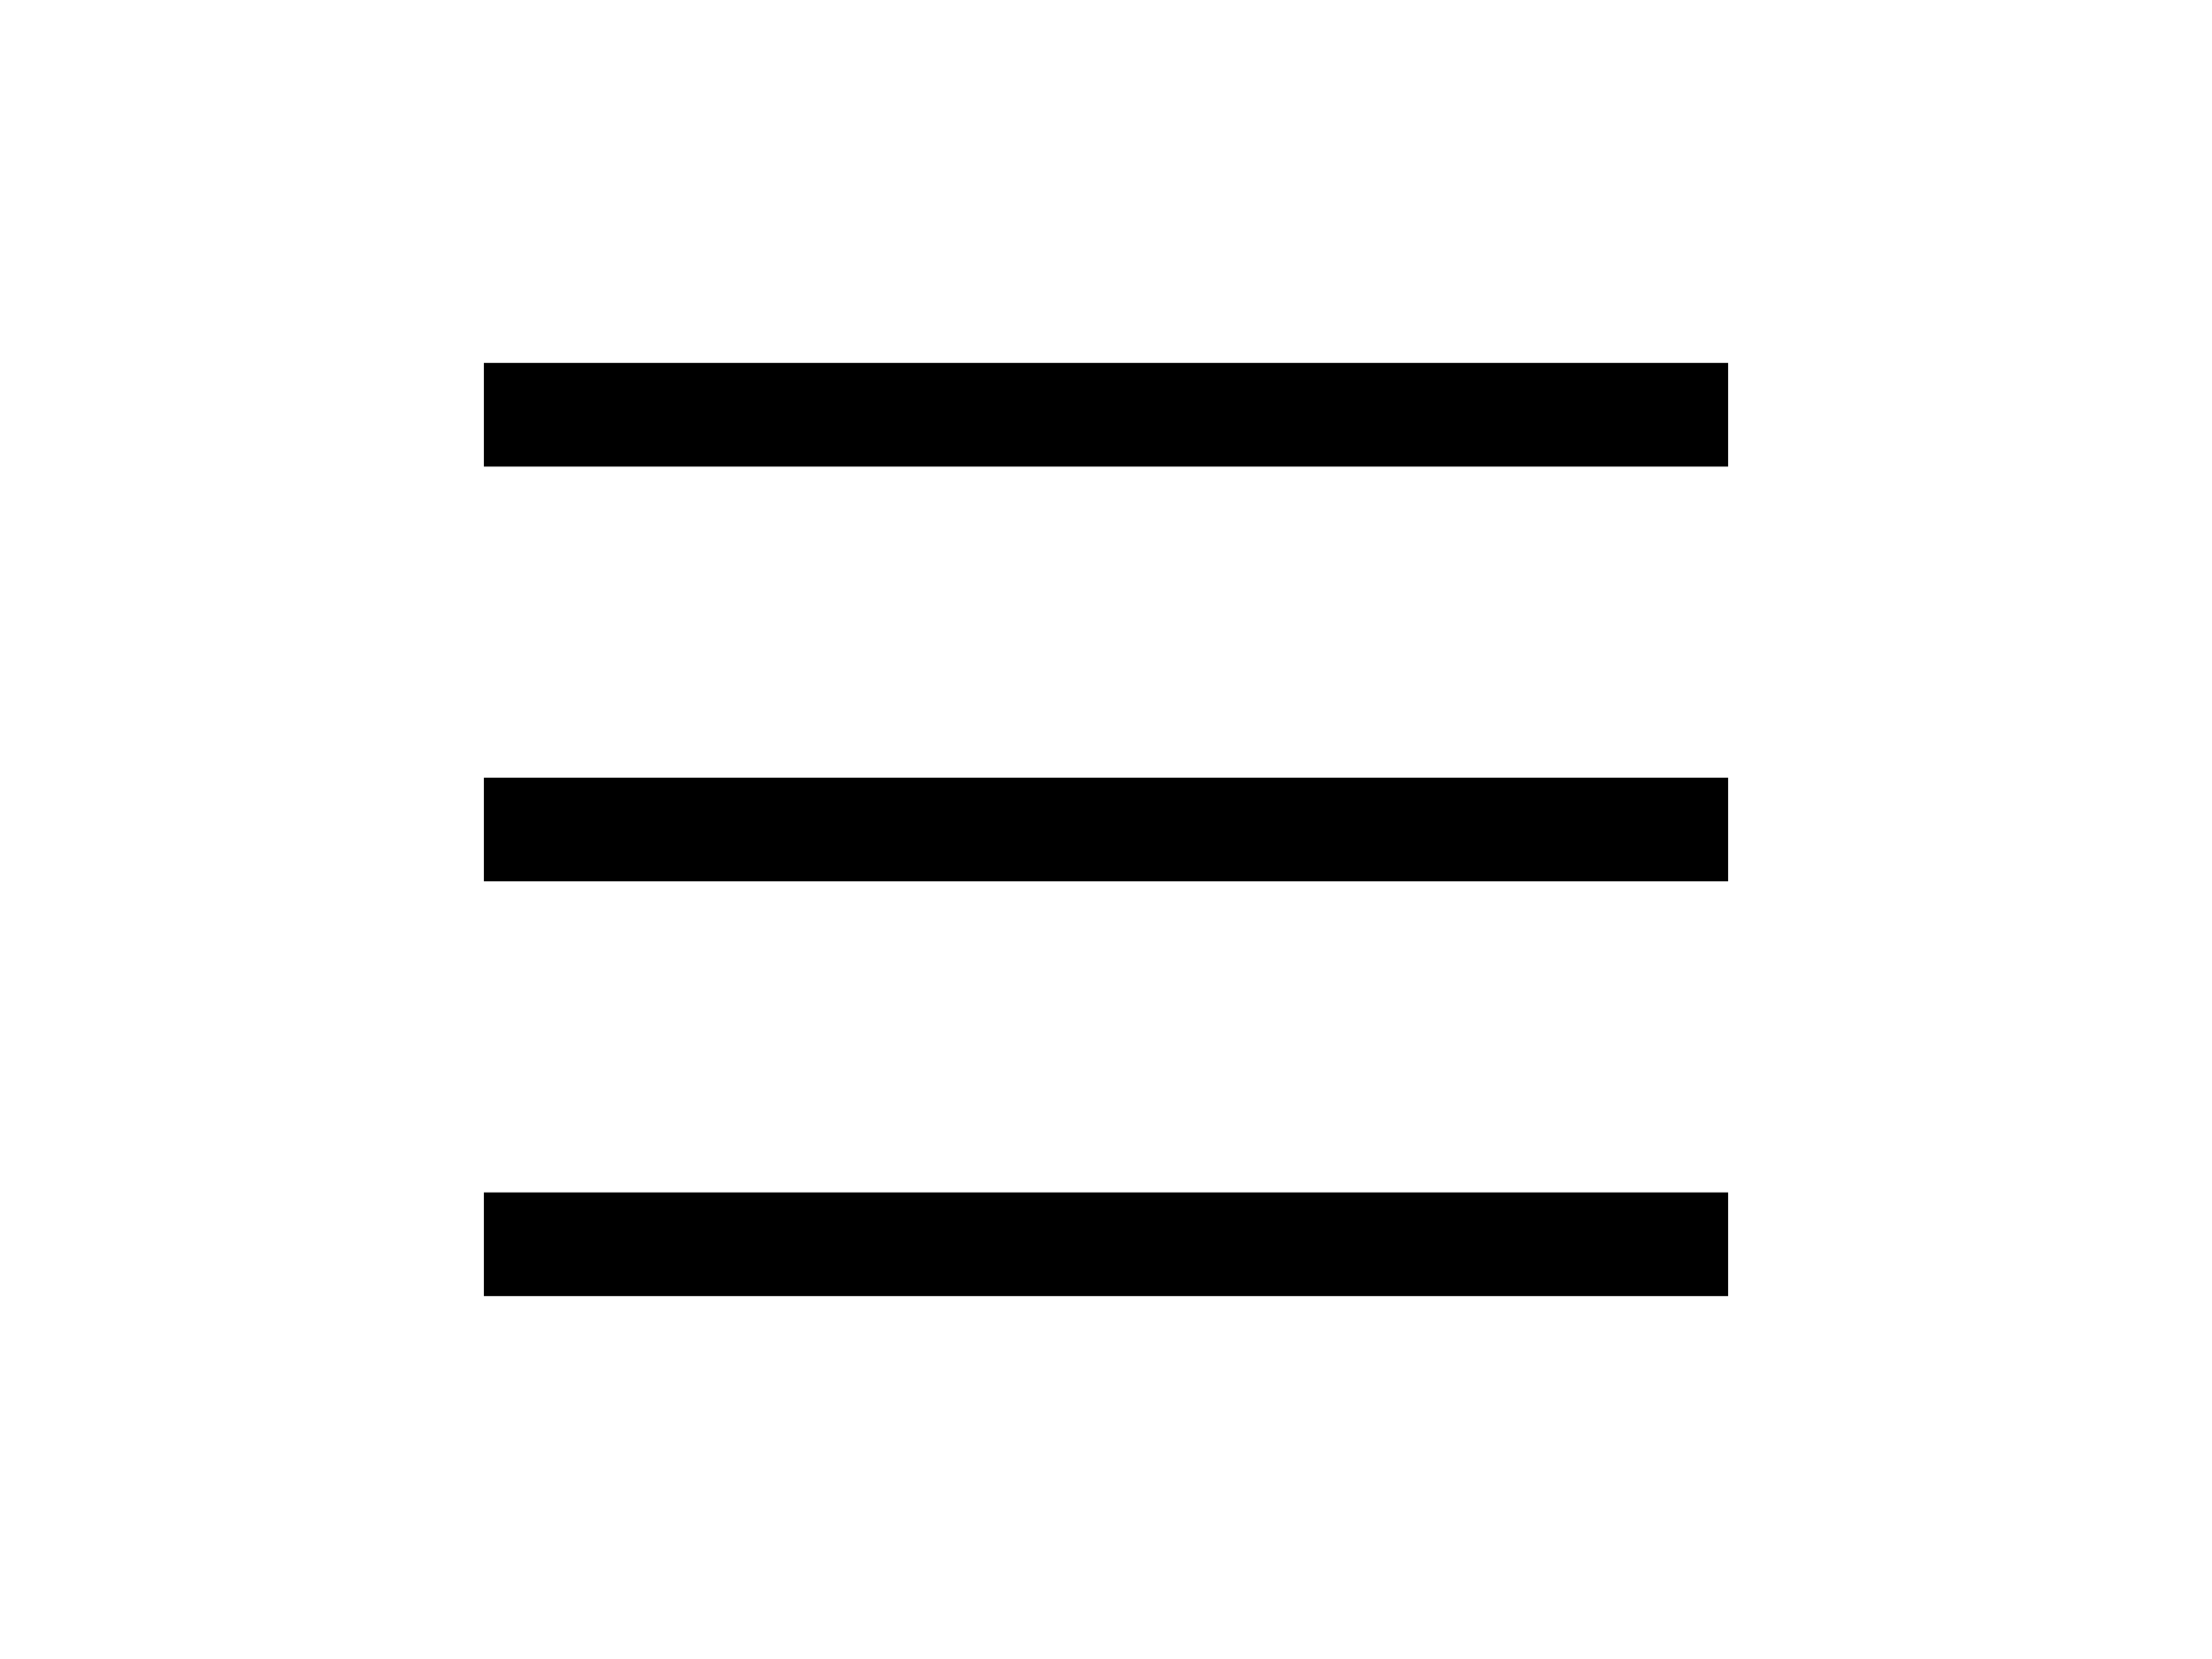
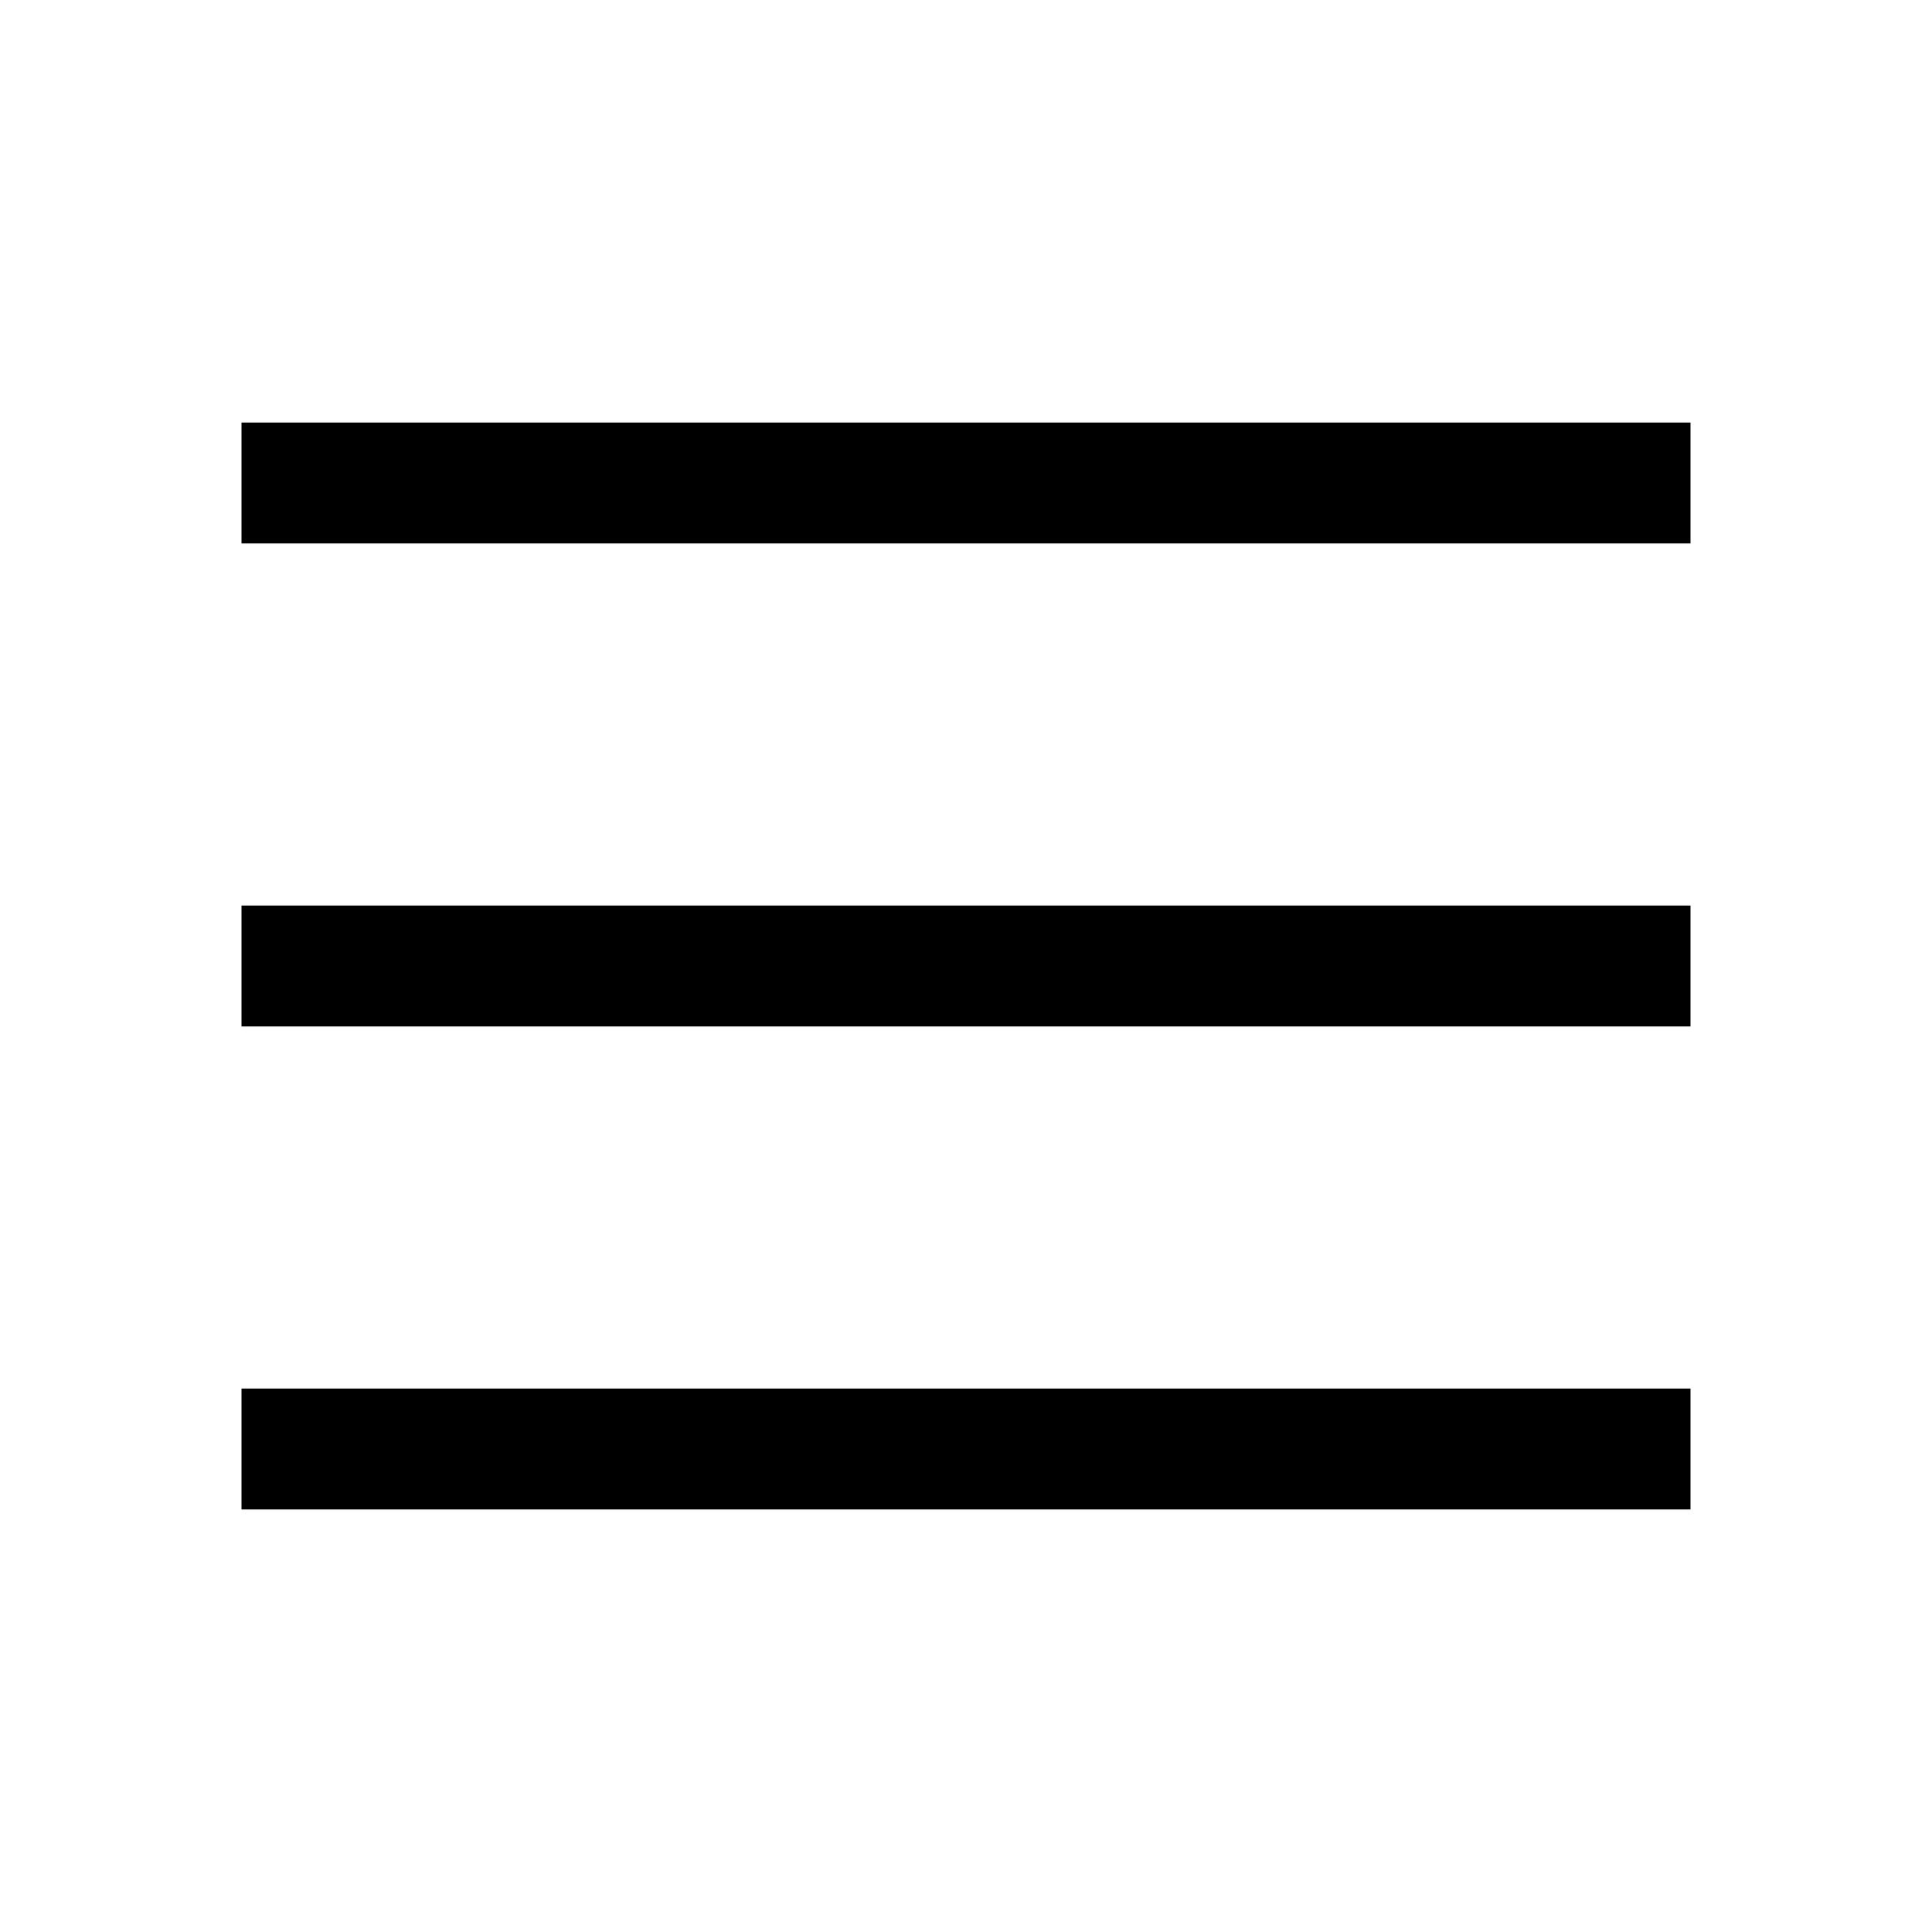
- <svg xmlns="http://www.w3.org/2000/svg" xmlns:xlink="http://www.w3.org/1999/xlink">
+ <svg xmlns="http://www.w3.org/2000/svg" xmlns:xlink="http://www.w3.org/1999/xlink" viewBox="0 0 128 128">
  <symbol id="svg-handle" viewBox="0 0 32 32">
    <path class="svg-fill" d="M 4 7 L 4 9 L 28 9 L 28 7 Z M 4 15 L 4 17 L 28 17 L 28 15 Z M 4 23 L 4 25 L 28 25 L 28 23 Z" />
  </symbol>
  <use xlink:href="#svg-handle" />
</svg>
